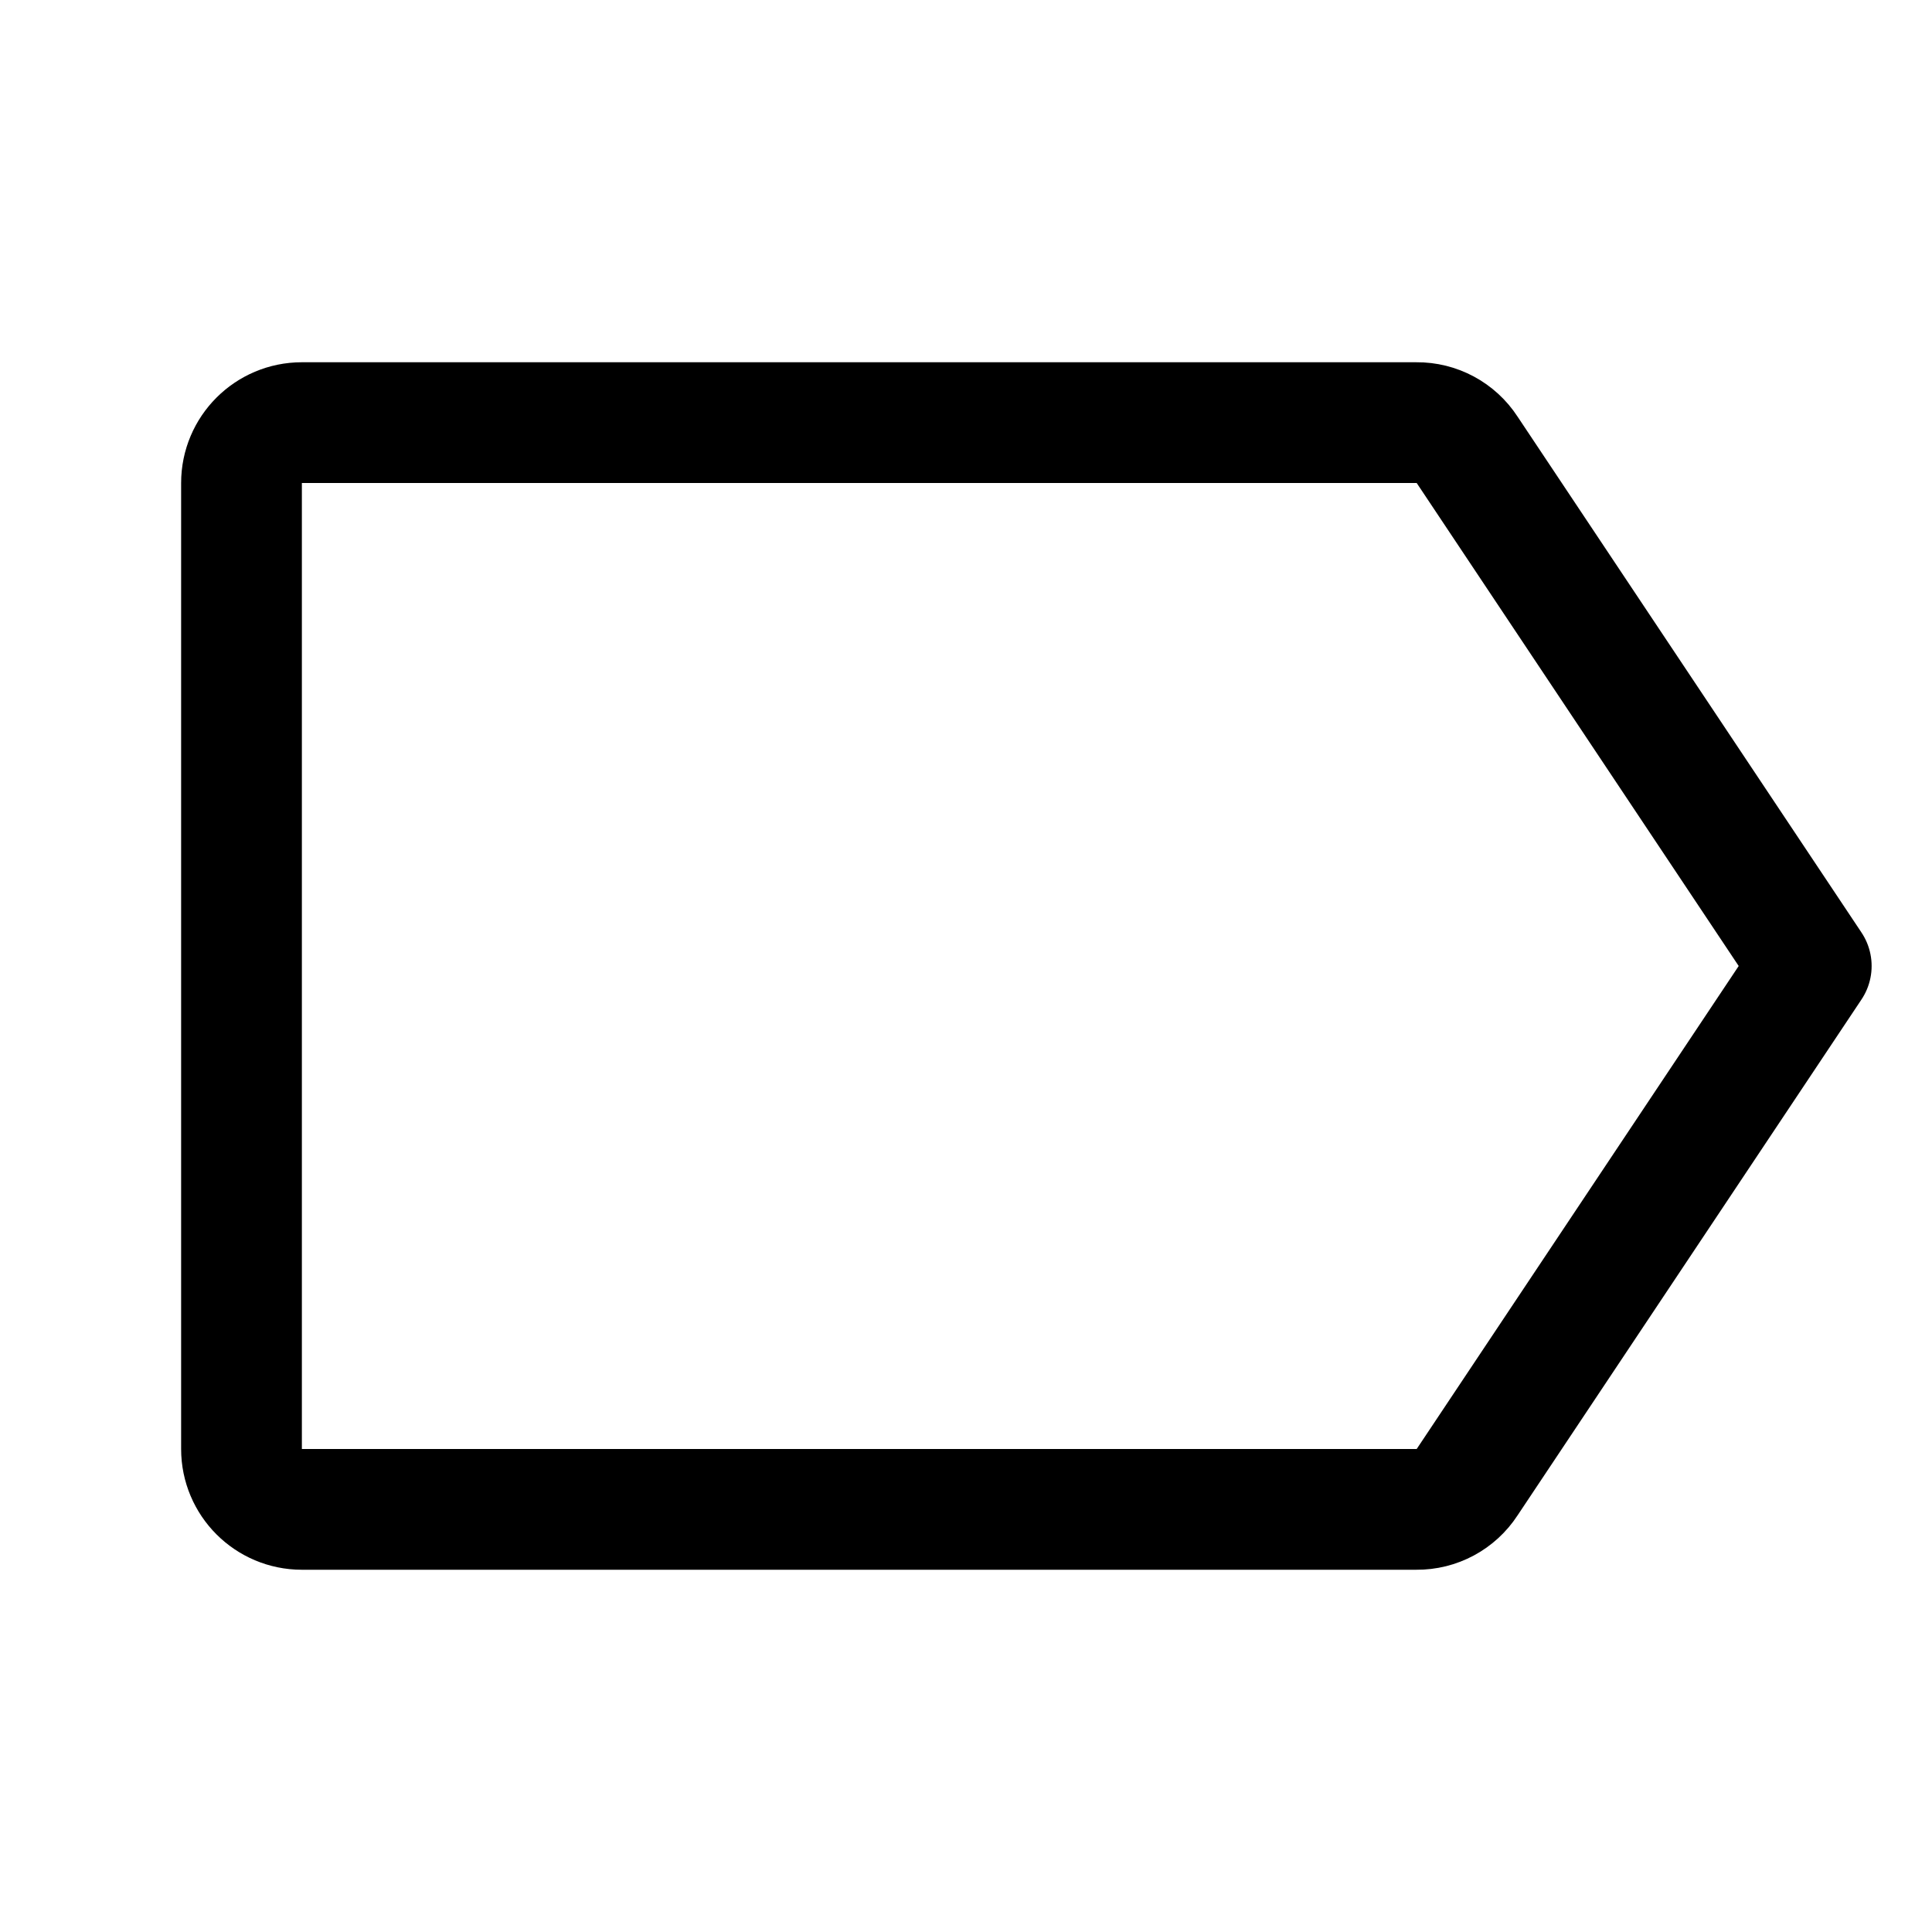
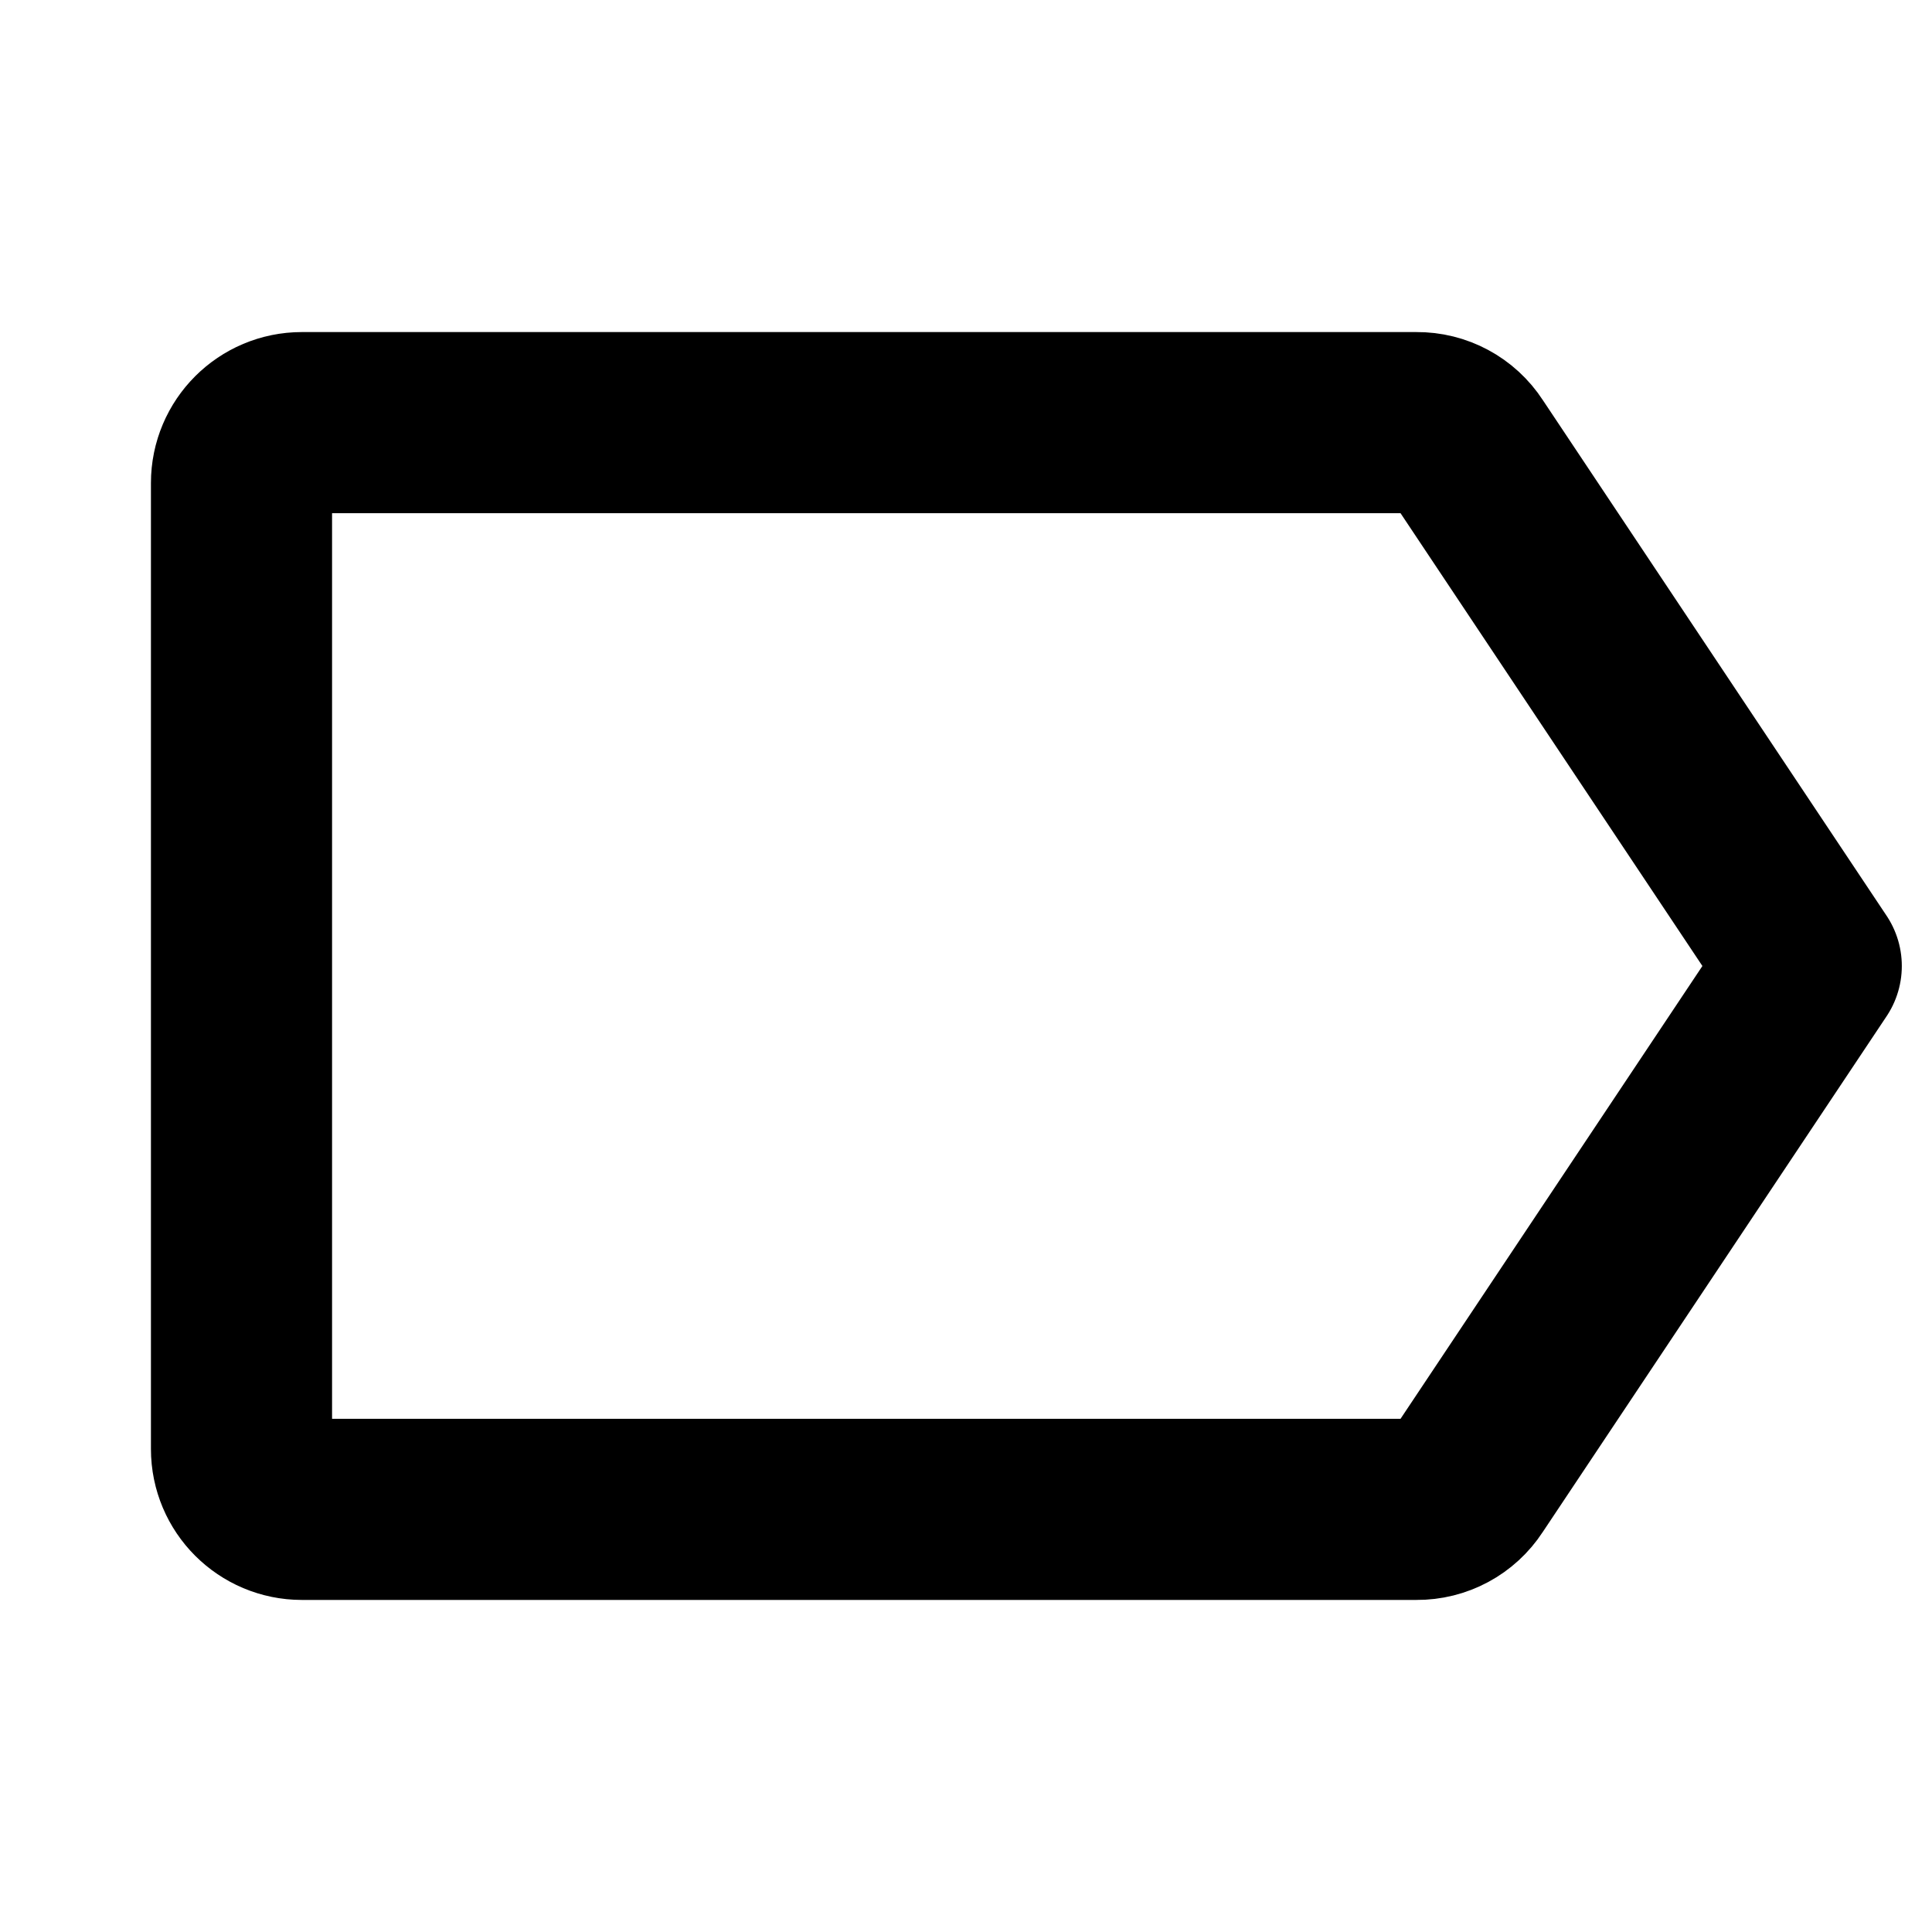
<svg xmlns="http://www.w3.org/2000/svg" viewBox="0 0 256 256">
  <rect width="256" height="256" fill="none" />
-   <path d="M194.4,196.4,240,128,194.4,59.6a7.9,7.9,0,0,0-6.7-3.6H40a8,8,0,0,0-8,8V192a8,8,0,0,0,8,8H187.7A7.9,7.9,0,0,0,194.4,196.4Z" fill="none" stroke="#000" stroke-linecap="round" stroke-linejoin="round" stroke-width="16" />
+   <path d="M194.4,196.4,240,128,194.4,59.6a7.9,7.9,0,0,0-6.7-3.6H40a8,8,0,0,0-8,8V192a8,8,0,0,0,8,8H187.7A7.9,7.9,0,0,0,194.4,196.4Z" fill="none" stroke="#000" stroke-linecap="round" stroke-linejoin="round" stroke-width="24" />
</svg>
